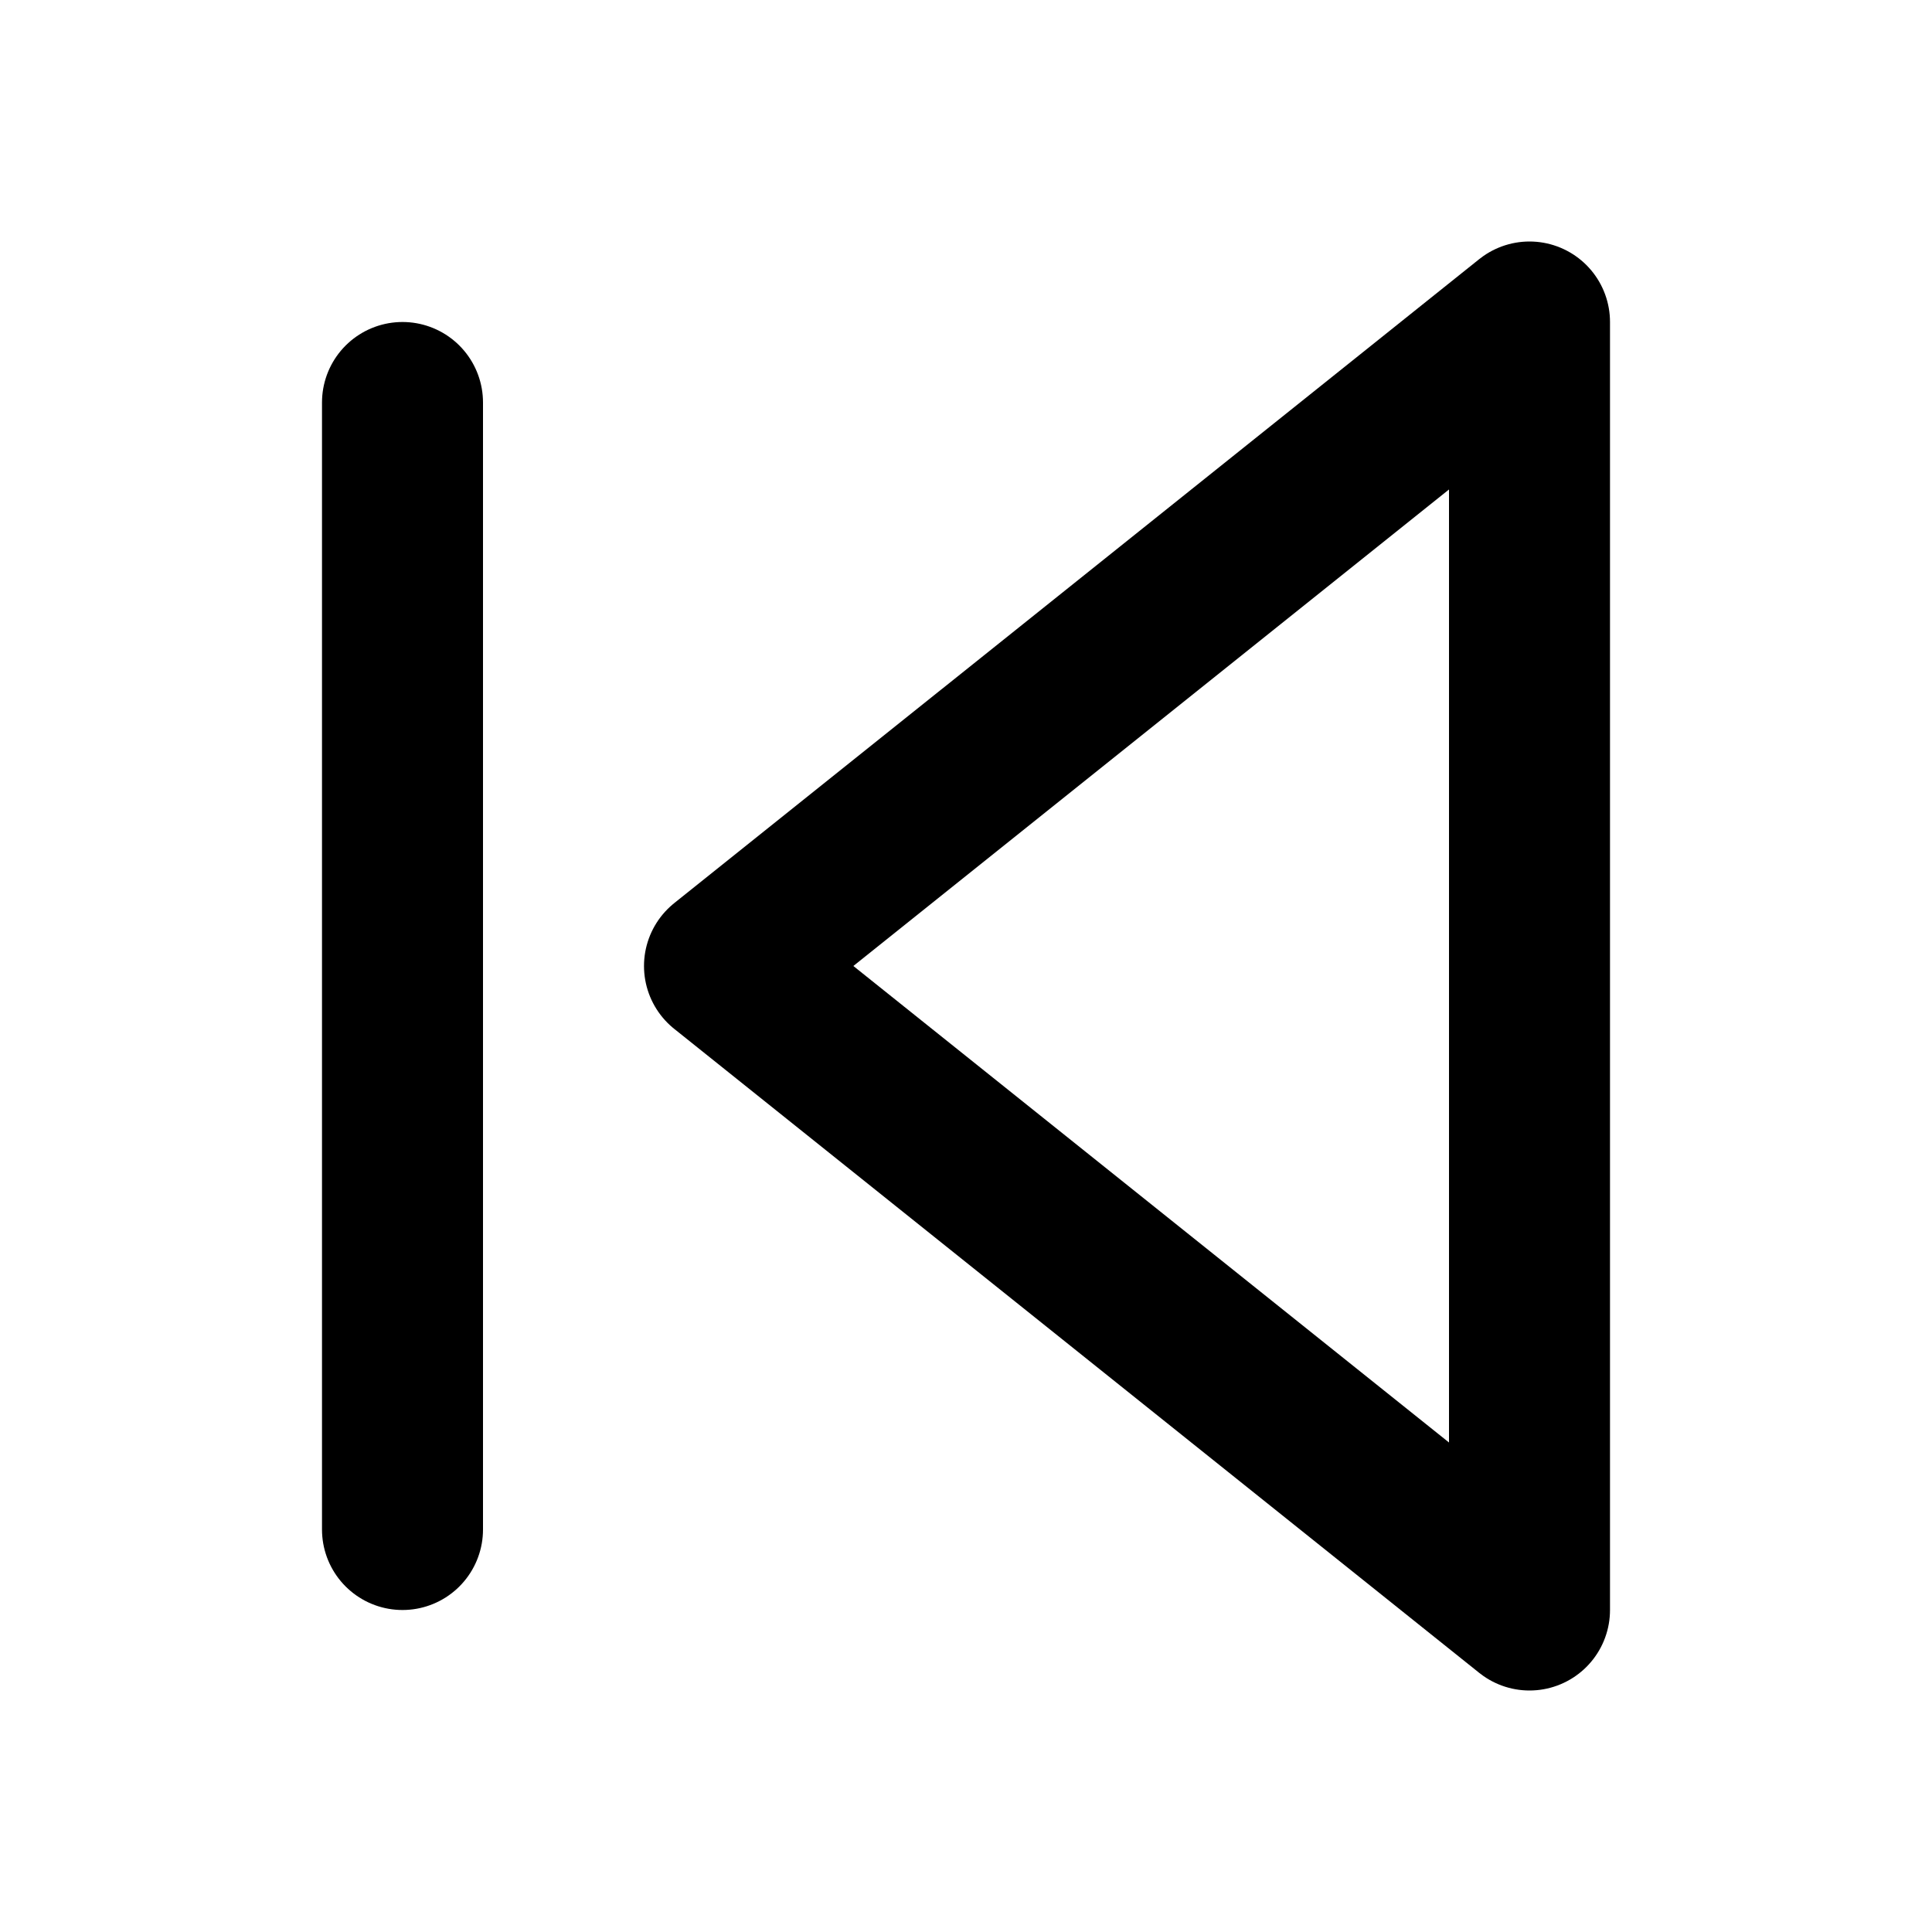
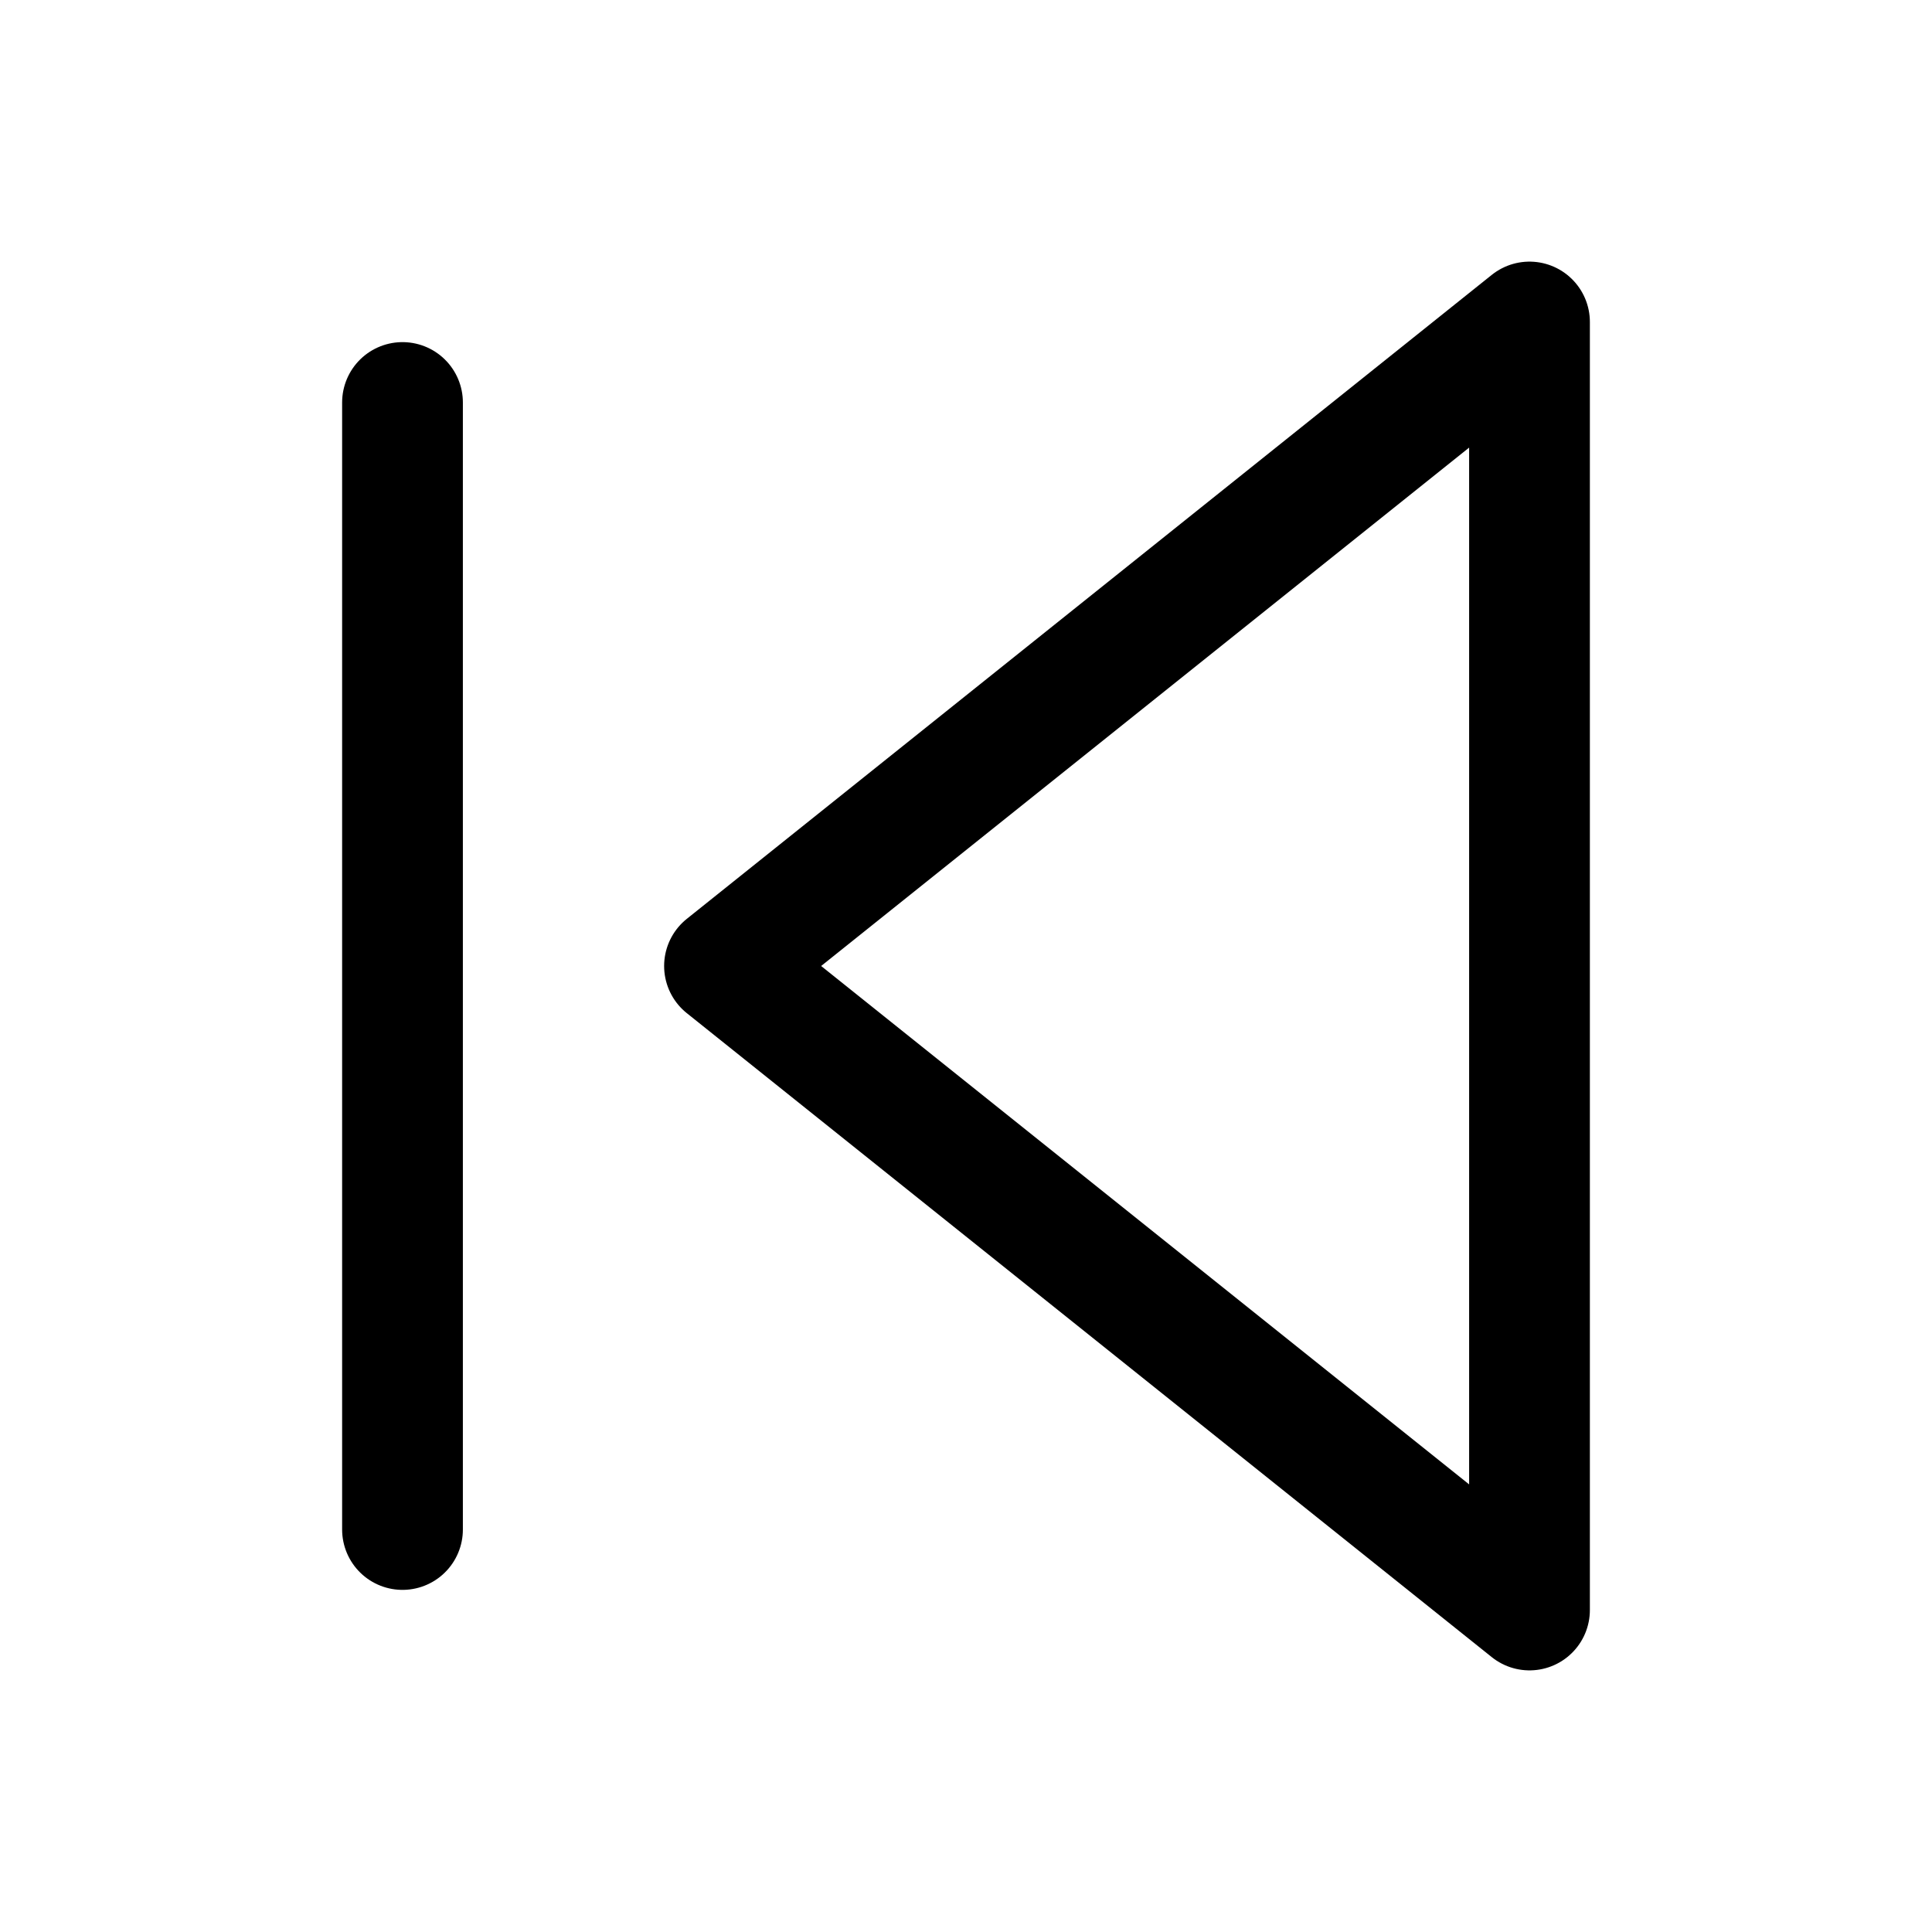
- <svg xmlns="http://www.w3.org/2000/svg" width="24" height="24" viewBox="0 0 24 24" fill="none" stroke="currentColor" stroke-width="2" stroke-linecap="round" stroke-linejoin="round" class="feather feather-skip-back">
+ <svg xmlns="http://www.w3.org/2000/svg" width="32" height="32" viewBox="0 0 24 24" fill="none" stroke="currentColor" stroke-width="1.5" stroke-linecap="round" stroke-linejoin="round" class="feather feather-skip-back">
  <polygon points="19 20 9 12 19 4 19 20" />
  <line x1="5" y1="19" x2="5" y2="5" />
</svg>
